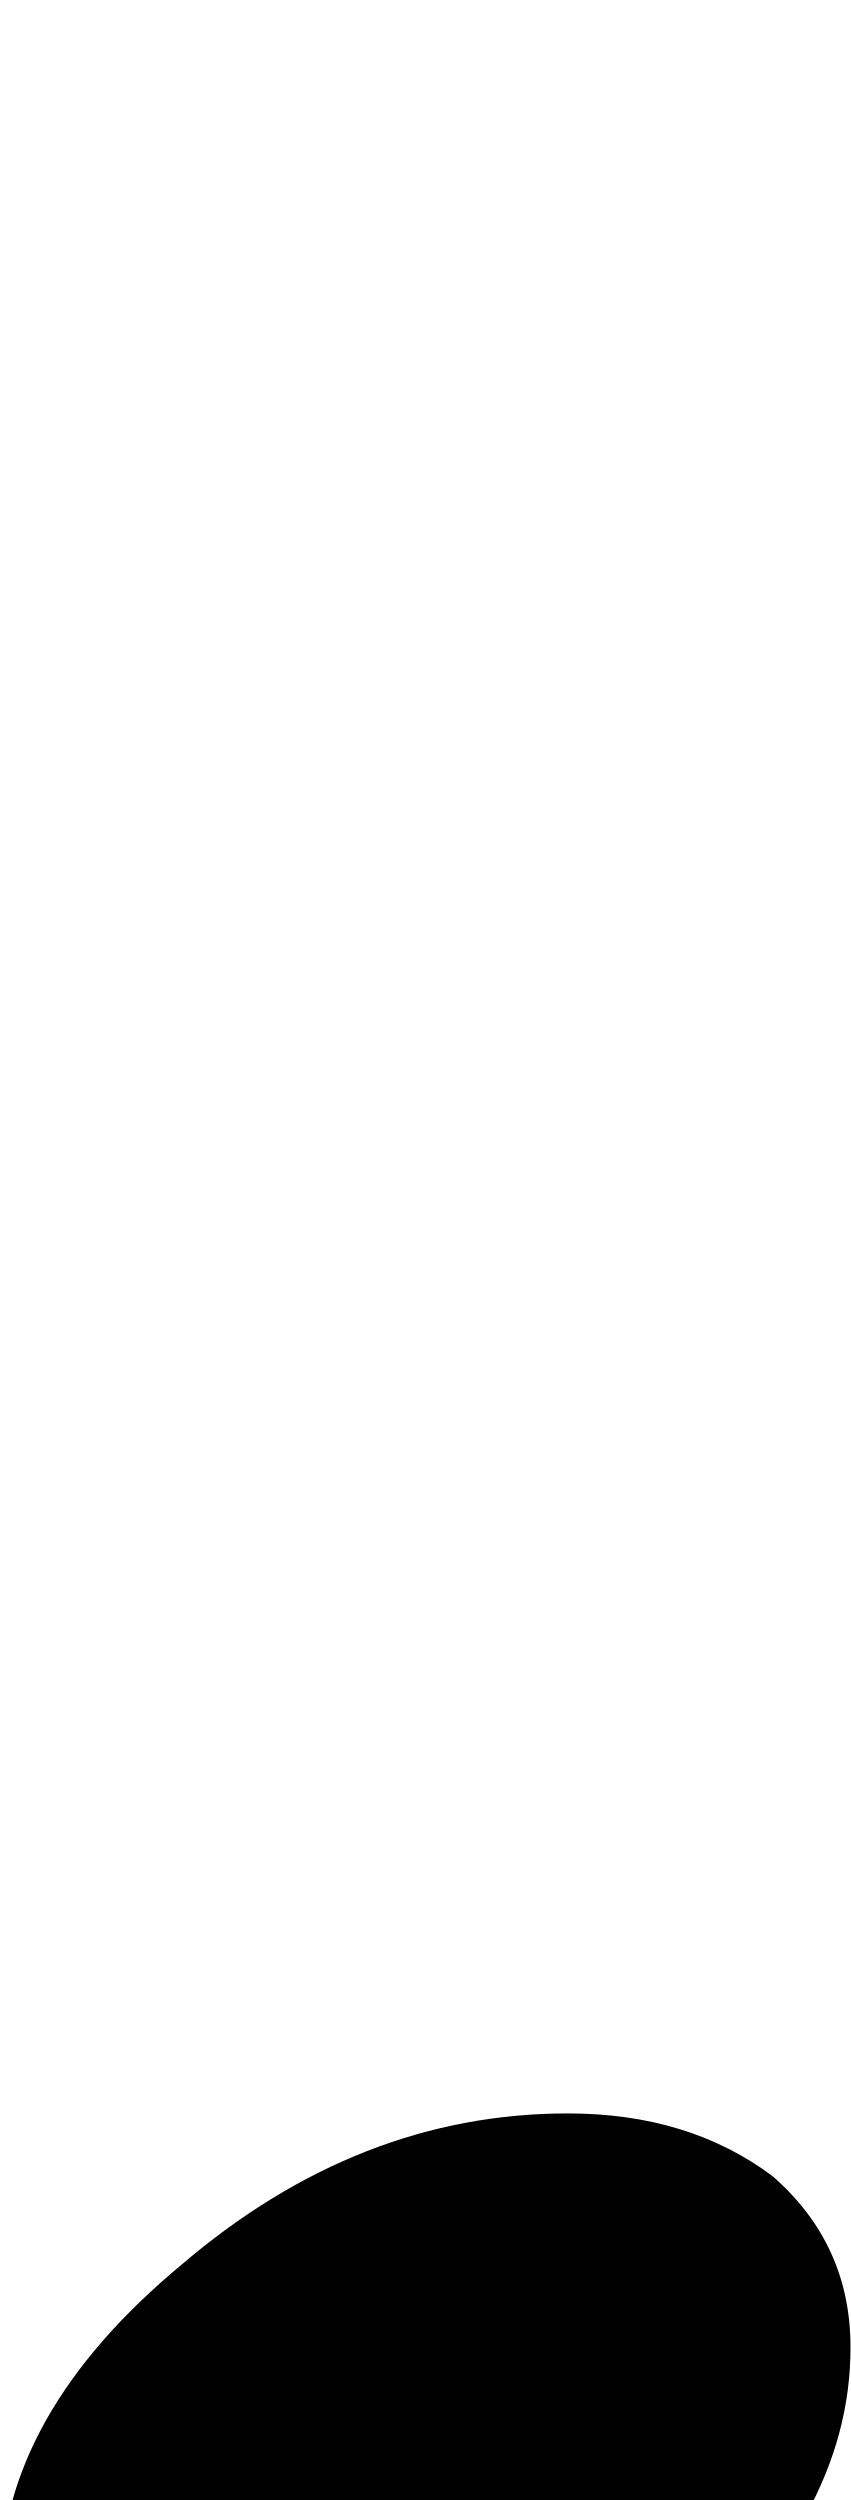
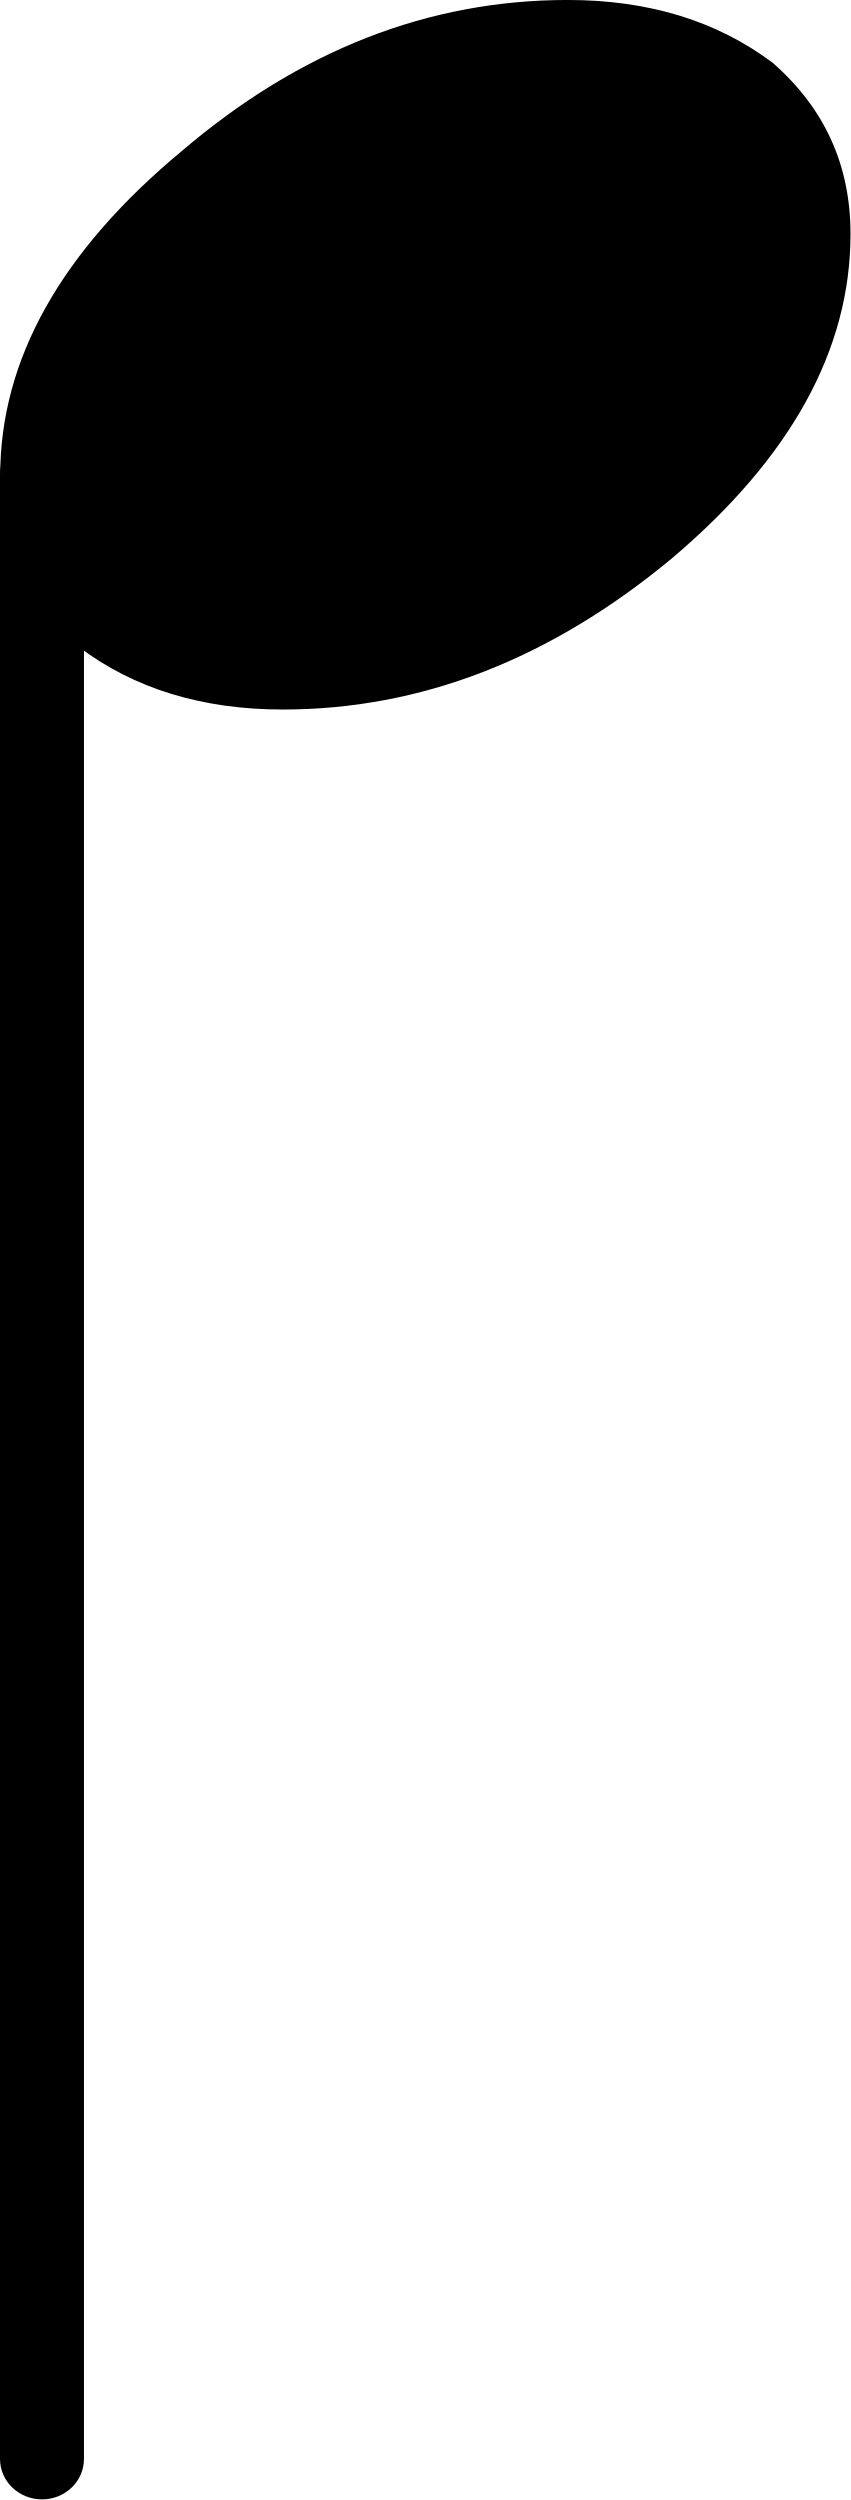
<svg xmlns="http://www.w3.org/2000/svg" width="8.731mm" height="25.664mm" viewBox="0 0 8.731 25.664" version="1.1" id="svg6326">
  <defs id="defs6320" />
-   <g id="layer1" transform="translate(3.1027378e-7,-271.0705)">
+   <g id="layer1" transform="translate(2.8529393e-5,-292.7663)">
    <g id="g821">
      <path id="polyline44" d="M 0.425,297.218 A 0.431,0.415 0 0 0 1.627387e-5,297.639 v 20.37 a 0.431,0.415 0 1 0 0.862,0 v -20.37 a 0.431,0.415 0 0 0 -0.437,-0.421 z" style="color:#000000;font-style:normal;font-variant:normal;font-weight:normal;font-stretch:normal;font-size:medium;line-height:normal;font-family:sans-serif;font-variant-ligatures:normal;font-variant-position:normal;font-variant-caps:normal;font-variant-numeric:normal;font-variant-alternates:normal;font-feature-settings:normal;text-indent:0;text-align:start;text-decoration:none;text-decoration-line:none;text-decoration-style:solid;text-decoration-color:#000000;letter-spacing:normal;word-spacing:normal;text-transform:none;writing-mode:lr-tb;direction:ltr;text-orientation:mixed;dominant-baseline:auto;baseline-shift:baseline;text-anchor:start;white-space:normal;shape-padding:0;clip-rule:nonzero;display:inline;overflow:visible;visibility:visible;opacity:1;isolation:auto;mix-blend-mode:normal;color-interpolation:sRGB;color-interpolation-filters:linearRGB;solid-color:#000000;solid-opacity:1;vector-effect:none;fill:#000000;fill-opacity:1;fill-rule:nonzero;stroke:none;stroke-width:0.846;stroke-linecap:round;stroke-linejoin:bevel;stroke-miterlimit:4;stroke-dasharray:none;stroke-dashoffset:0;stroke-opacity:1;color-rendering:auto;image-rendering:auto;shape-rendering:auto;text-rendering:auto;enable-background:accumulate" />
      <path style="stroke-width:0.265" id="path52" d="m 5.828,292.766 c 0.831,0 1.531,0.215 2.104,0.645 0.533,0.466 0.799,1.051 0.799,1.757 0,1.188 -0.613,2.298 -1.836,3.332 -1.244,1.033 -2.574,1.55 -3.993,1.55 -0.828,0 -1.528,-0.215 -2.096,-0.645 -0.536,-0.466 -0.804,-1.051 -0.804,-1.757 0,-1.188 0.621,-2.299 1.865,-3.332 1.21,-1.033 2.531,-1.55 3.962,-1.55" class="Note" />
    </g>
  </g>
</svg>
